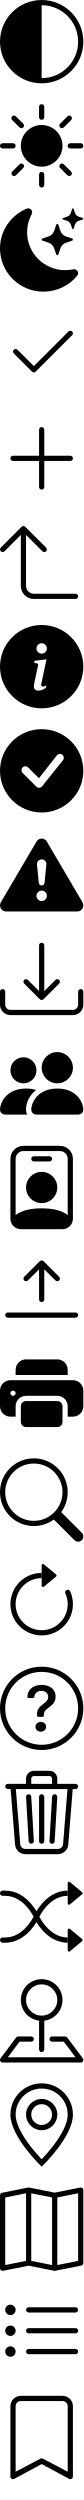
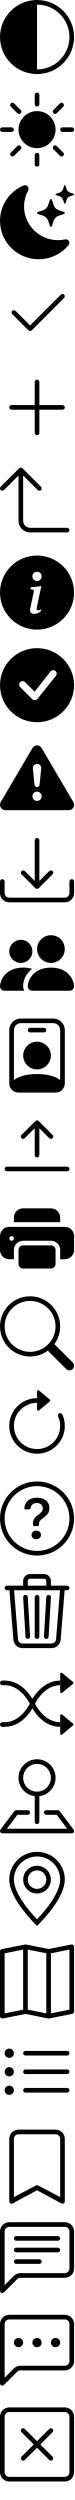
- <svg xmlns="http://www.w3.org/2000/svg" viewBox="0 0 16 480">
+ <svg xmlns="http://www.w3.org/2000/svg" viewBox="0 0 16 540">
  <defs>
    <symbol id="circle-half" viewBox="0 0 16 16">
      <path d="M8 15A7 7 0 1 0 8 1zm0 1A8 8 0 1 1 8 0a8 8 0 0 1 0 16" />
    </symbol>
    <symbol id="sun-fill" viewBox="0 0 16 16">
      <path d="M8 12a4 4 0 1 0 0-8 4 4 0 0 0 0 8M8 0a.5.5 0 0 1 .5.5v2a.5.5 0 0 1-1 0v-2A.5.5 0 0 1 8 0m0 13a.5.5 0 0 1 .5.5v2a.5.5 0 0 1-1 0v-2A.5.5 0 0 1 8 13m8-5a.5.5 0 0 1-.5.5h-2a.5.5 0 0 1 0-1h2a.5.5 0 0 1 .5.5M3 8a.5.5 0 0 1-.5.5h-2a.5.5 0 0 1 0-1h2A.5.5 0 0 1 3 8m10.657-5.657a.5.5 0 0 1 0 .707l-1.414 1.415a.5.5 0 1 1-.707-.708l1.414-1.414a.5.5 0 0 1 .707 0m-9.193 9.193a.5.5 0 0 1 0 .707L3.05 13.657a.5.5 0 0 1-.707-.707l1.414-1.414a.5.5 0 0 1 .707 0m9.193 2.121a.5.5 0 0 1-.707 0l-1.414-1.414a.5.5 0 0 1 .707-.707l1.414 1.414a.5.5 0 0 1 0 .707M4.464 4.465a.5.5 0 0 1-.707 0L2.343 3.05a.5.5 0 1 1 .707-.707l1.414 1.414a.5.5 0 0 1 0 .708" />
    </symbol>
    <symbol id="moon-stars-fill" viewBox="0 0 16 16">
      <path d="M6 .278a.77.77 0 0 1 .08.858 7.2 7.2 0 0 0-.878 3.46c0 4.021 3.278 7.277 7.318 7.277q.792-.001 1.533-.16a.79.79 0 0 1 .81.316.73.73 0 0 1-.031.893A8.35 8.35 0 0 1 8.344 16C3.734 16 0 12.286 0 7.71 0 4.266 2.114 1.312 5.124.06A.75.75 0 0 1 6 .278" />
      <path d="M10.794 3.148a.217.217 0 0 1 .412 0l.387 1.162c.173.518.579.924 1.097 1.097l1.162.387a.217.217 0 0 1 0 .412l-1.162.387a1.73 1.73 0 0 0-1.097 1.097l-.387 1.162a.217.217 0 0 1-.412 0l-.387-1.162A1.73 1.73 0 0 0 9.31 6.593l-1.162-.387a.217.217 0 0 1 0-.412l1.162-.387a1.73 1.73 0 0 0 1.097-1.097zM13.863.099a.145.145 0 0 1 .274 0l.258.774c.115.346.386.617.732.732l.774.258a.145.145 0 0 1 0 .274l-.774.258a1.16 1.16 0 0 0-.732.732l-.258.774a.145.145 0 0 1-.274 0l-.258-.774a1.16 1.16 0 0 0-.732-.732l-.774-.258a.145.145 0 0 1 0-.274l.774-.258c.346-.115.617-.386.732-.732z" />
    </symbol>
    <symbol id="check2" viewBox="0 0 16 16">
      <path d="M13.854 3.646a.5.5 0 0 1 0 .708l-7 7a.5.5 0 0 1-.708 0l-3.5-3.5a.5.5 0 1 1 .708-.708L6.5 10.293l6.646-6.647a.5.5 0 0 1 .708 0" />
    </symbol>
    <symbol id="plus-lg" viewBox="0 0 16 16">
      <path fill-rule="evenodd" d="M8 2a.5.5 0 0 1 .5.5v5h5a.5.5 0 0 1 0 1h-5v5a.5.5 0 0 1-1 0v-5h-5a.5.5 0 0 1 0-1h5v-5A.5.5 0 0 1 8 2" />
    </symbol>
    <symbol id="arrow-90deg-up" viewBox="0 0 16 16">
      <path fill-rule="evenodd" d="M4.854 1.146a.5.5 0 0 0-.708 0l-4 4a.5.5 0 1 0 .708.708L4 2.707V12.5A2.5 2.5 0 0 0 6.5 15h8a.5.5 0 0 0 0-1h-8A1.5 1.5 0 0 1 5 12.5V2.707l3.146 3.147a.5.5 0 1 0 .708-.708z" />
    </symbol>
    <symbol id="info-circle-fill" viewBox="0 0 16 16">
      <path d="M8 16A8 8 0 1 0 8 0a8 8 0 0 0 0 16m.93-9.412-1 4.705c-.07.34.029.533.304.533.194 0 .487-.07.686-.246l-.088.416c-.287.346-.92.598-1.465.598-.703 0-1.002-.422-.808-1.319l.738-3.468c.064-.293.006-.399-.287-.47l-.451-.081.082-.381 2.29-.287zM8 5.5a1 1 0 1 1 0-2 1 1 0 0 1 0 2" />
    </symbol>
    <symbol id="check-circle-fill" viewBox="0 0 16 16">
      <path d="M16 8A8 8 0 1 1 0 8a8 8 0 0 1 16 0m-3.97-3.03a.75.75 0 0 0-1.08.022L7.477 9.417 5.384 7.323a.75.75 0 0 0-1.06 1.06L6.97 11.03a.75.75 0 0 0 1.079-.02l3.992-4.99a.75.75 0 0 0-.01-1.05z" />
    </symbol>
    <symbol id="exclamation-triangle-fill" viewBox="0 0 16 16">
      <path d="M8.982 1.566a1.13 1.13 0 0 0-1.96 0L.165 13.233c-.457.778.091 1.767.98 1.767h13.713c.889 0 1.438-.99.98-1.767zM8 5c.535 0 .954.462.9.995l-.35 3.507a.552.552 0 0 1-1.1 0L7.1 5.995A.905.905 0 0 1 8 5m.002 6a1 1 0 1 1 0 2 1 1 0 0 1 0-2" />
    </symbol>
    <symbol id="download" viewBox="0 0 16 16">
      <path d="M.5 9.9a.5.5 0 0 1 .5.5v2.5a1 1 0 0 0 1 1h12a1 1 0 0 0 1-1v-2.5a.5.5 0 0 1 1 0v2.5a2 2 0 0 1-2 2H2a2 2 0 0 1-2-2v-2.5a.5.5 0 0 1 .5-.5" />
      <path d="M7.646 11.854a.5.5 0 0 0 .708 0l3-3a.5.5 0 0 0-.708-.708L8.5 10.293V1.5a.5.5 0 0 0-1 0v8.793L5.354 8.146a.5.5 0 1 0-.708.708z" />
    </symbol>
    <symbol id="people-fill" viewBox="0 0 16 16">
      <path d="M7 14s-1 0-1-1 1-4 5-4 5 3 5 4-1 1-1 1zm4-6a3 3 0 1 0 0-6 3 3 0 0 0 0 6m-5.784 6A2.24 2.24 0 0 1 5 13c0-1.355.68-2.75 1.936-3.72A6.3 6.3 0 0 0 5 9c-4 0-5 3-5 4s1 1 1 1zM4.5 8a2.5 2.5 0 1 0 0-5 2.5 2.5 0 0 0 0 5" />
    </symbol>
    <symbol id="person-badge" viewBox="0 0 16 16">
      <path d="M6.5 2a.5.5 0 0 0 0 1h3a.5.5 0 0 0 0-1zM11 8a3 3 0 1 1-6 0 3 3 0 0 1 6 0" />
      <path d="M4.5 0A2.5 2.5 0 0 0 2 2.5V14a2 2 0 0 0 2 2h8a2 2 0 0 0 2-2V2.5A2.5 2.5 0 0 0 11.5 0zM3 2.5A1.5 1.5 0 0 1 4.5 1h7A1.5 1.5 0 0 1 13 2.5v10.795a4.2 4.2 0 0 0-.776-.492C11.392 12.387 10.063 12 8 12s-3.392.387-4.224.803a4.2 4.2 0 0 0-.776.492z" />
    </symbol>
    <symbol id="arrow-bar-up" viewBox="0 0 16 16">
      <path fill-rule="evenodd" d="M8 10a.5.5 0 0 0 .5-.5V3.707l2.146 2.147a.5.5 0 0 0 .708-.708l-3-3a.5.5 0 0 0-.708 0l-3 3a.5.5 0 1 0 .708.708L7.5 3.707V9.5a.5.5 0 0 0 .5.5m-7 2.5a.5.5 0 0 1 .5-.5h13a.5.5 0 0 1 0 1h-13a.5.5 0 0 1-.5-.5" />
    </symbol>
    <symbol id="printer-fill" viewBox="0 0 16 16">
      <path d="M5 1a2 2 0 0 0-2 2v1h10V3a2 2 0 0 0-2-2zm6 8H5a1 1 0 0 0-1 1v3a1 1 0 0 0 1 1h6a1 1 0 0 0 1-1v-3a1 1 0 0 0-1-1" />
      <path d="M0 7a2 2 0 0 1 2-2h12a2 2 0 0 1 2 2v3a2 2 0 0 1-2 2h-1v-2a2 2 0 0 0-2-2H5a2 2 0 0 0-2 2v2H2a2 2 0 0 1-2-2zm2.5 1a.5.5 0 1 0 0-1 .5.5 0 0 0 0 1" />
    </symbol>
    <symbol id="search" viewBox="0 0 16 16">
      <path d="M11.742 10.344a6.5 6.5 0 1 0-1.397 1.398h-.001q.044.06.098.115l3.85 3.85a1 1 0 0 0 1.415-1.414l-3.85-3.85a1 1 0 0 0-.115-.1zM12 6.5a5.5 5.5 0 1 1-11 0 5.5 5.5 0 0 1 11 0" />
    </symbol>
    <symbol id="arrow-clockwise" viewBox="0 0 16 16">
      <path fill-rule="evenodd" d="M8 3a5 5 0 1 0 4.546 2.914.5.5 0 0 1 .908-.417A6 6 0 1 1 8 2z" />
      <path d="M8 4.466V.534a.25.25 0 0 1 .41-.192l2.36 1.966c.12.1.12.284 0 .384L8.41 4.658A.25.25 0 0 1 8 4.466" />
    </symbol>
    <symbol id="question-circle" viewBox="0 0 16 16">
      <path d="M8 15A7 7 0 1 1 8 1a7 7 0 0 1 0 14m0 1A8 8 0 1 0 8 0a8 8 0 0 0 0 16" />
      <path d="M5.255 5.786a.237.237 0 0 0 .241.247h.825c.138 0 .248-.113.266-.25.09-.656.54-1.134 1.342-1.134.686 0 1.314.343 1.314 1.168 0 .635-.374.927-.965 1.371-.673.489-1.206 1.06-1.168 1.987l.003.217a.25.25 0 0 0 .25.246h.811a.25.25 0 0 0 .25-.25v-.105c0-.718.273-.927 1.01-1.486.609-.463 1.244-.977 1.244-2.056 0-1.511-1.276-2.241-2.673-2.241-1.267 0-2.655.59-2.75 2.286m1.557 5.763c0 .533.425.927 1.01.927.609 0 1.028-.394 1.028-.927 0-.552-.42-.94-1.029-.94-.584 0-1.009.388-1.009.94" />
    </symbol>
    <symbol id="trash3" viewBox="0 0 16 16">
      <path d="M6.5 1h3a.5.5 0 0 1 .5.5v1H6v-1a.5.5 0 0 1 .5-.5M11 2.5v-1A1.5 1.5 0 0 0 9.5 0h-3A1.5 1.5 0 0 0 5 1.5v1H1.5a.5.5 0 0 0 0 1h.538l.853 10.66A2 2 0 0 0 4.885 16h6.23a2 2 0 0 0 1.994-1.84l.853-10.66h.538a.5.5 0 0 0 0-1zm1.958 1-.846 10.58a1 1 0 0 1-.997.92h-6.23a1 1 0 0 1-.997-.92L3.042 3.5zm-7.487 1a.5.5 0 0 1 .528.47l.5 8.5a.5.5 0 0 1-.998.06L5 5.03a.5.5 0 0 1 .47-.53Zm5.058 0a.5.5 0 0 1 .47.53l-.5 8.5a.5.5 0 1 1-.998-.06l.5-8.5a.5.5 0 0 1 .528-.47M8 4.5a.5.5 0 0 1 .5.5v8.5a.5.5 0 0 1-1 0V5a.5.5 0 0 1 .5-.5" />
    </symbol>
    <symbol id="shuffle" viewBox="0 0 16 16">
      <path fill-rule="evenodd" d="M0 3.5A.5.5 0 0 1 .5 3H1c2.202 0 3.827 1.24 4.874 2.418.49.552.865 1.102 1.126 1.532.26-.43.636-.98 1.126-1.532C9.173 4.24 10.798 3 13 3v1c-1.798 0-3.173 1.01-4.126 2.082A9.6 9.6 0 0 0 7.556 8a9.6 9.6 0 0 0 1.317 1.918C9.828 10.99 11.204 12 13 12v1c-2.202 0-3.827-1.24-4.874-2.418A10.6 10.6 0 0 1 7 9.05c-.26.43-.636.98-1.126 1.532C4.827 11.76 3.202 13 1 13H.5a.5.5 0 0 1 0-1H1c1.798 0 3.173-1.01 4.126-2.082A9.6 9.6 0 0 0 6.444 8a9.6 9.6 0 0 0-1.317-1.918C4.172 5.01 2.796 4 1 4H.5a.5.5 0 0 1-.5-.5" />
      <path d="M13 5.466V1.534a.25.25 0 0 1 .41-.192l2.36 1.966c.12.1.12.284 0 .384l-2.36 1.966a.25.25 0 0 1-.41-.192m0 9v-3.932a.25.25 0 0 1 .41-.192l2.36 1.966c.12.1.12.284 0 .384l-2.36 1.966a.25.25 0 0 1-.41-.192" />
    </symbol>
    <symbol id="pin-map" viewBox="0 0 16 16">
      <path fill-rule="evenodd" d="M3.1 11.2a.5.5 0 0 1 .4-.2H6a.5.5 0 0 1 0 1H3.75L1.5 15h13l-2.25-3H10a.5.5 0 0 1 0-1h2.5a.5.5 0 0 1 .4.2l3 4a.5.5 0 0 1-.4.8H.5a.5.5 0 0 1-.4-.8z" />
      <path fill-rule="evenodd" d="M8 1a3 3 0 1 0 0 6 3 3 0 0 0 0-6M4 4a4 4 0 1 1 4.5 3.969V13.5a.5.5 0 0 1-1 0V7.97A4 4 0 0 1 4 3.999z" />
    </symbol>
    <symbol id="geo-alt" viewBox="0 0 16 16">
      <path d="M12.166 8.94c-.524 1.062-1.234 2.12-1.96 3.07A32 32 0 0 1 8 14.58a32 32 0 0 1-2.206-2.57c-.726-.95-1.436-2.008-1.96-3.07C3.304 7.867 3 6.862 3 6a5 5 0 0 1 10 0c0 .862-.305 1.867-.834 2.94M8 16s6-5.686 6-10A6 6 0 0 0 2 6c0 4.314 6 10 6 10" />
      <path d="M8 8a2 2 0 1 1 0-4 2 2 0 0 1 0 4m0 1a3 3 0 1 0 0-6 3 3 0 0 0 0 6" />
    </symbol>
    <symbol id="map" viewBox="0 0 16 16">
      <path fill-rule="evenodd" d="M15.817.113A.5.5 0 0 1 16 .5v14a.5.5 0 0 1-.402.49l-5 1a.5.5 0 0 1-.196 0L5.5 15.01l-4.902.98A.5.5 0 0 1 0 15.5v-14a.5.5 0 0 1 .402-.49l5-1a.5.5 0 0 1 .196 0L10.5.99l4.902-.98a.5.5 0 0 1 .415.103M10 1.91l-4-.8v12.98l4 .8zm1 12.98 4-.8V1.11l-4 .8zm-6-.8V1.11l-4 .8v12.98z" />
    </symbol>
    <symbol id="list-ul" viewBox="0 0 16 16">
      <path fill-rule="evenodd" d="M5 11.5a.5.5 0 0 1 .5-.5h9a.5.5 0 0 1 0 1h-9a.5.5 0 0 1-.5-.5m0-4a.5.5 0 0 1 .5-.5h9a.5.5 0 0 1 0 1h-9a.5.5 0 0 1-.5-.5m0-4a.5.5 0 0 1 .5-.5h9a.5.5 0 0 1 0 1h-9a.5.5 0 0 1-.5-.5m-3 1a1 1 0 1 0 0-2 1 1 0 0 0 0 2m0 4a1 1 0 1 0 0-2 1 1 0 0 0 0 2m0 4a1 1 0 1 0 0-2 1 1 0 0 0 0 2" />
    </symbol>
    <symbol id="bookmark" viewBox="0 0 16 16">
      <path d="M2 2a2 2 0 0 1 2-2h8a2 2 0 0 1 2 2v13.5a.5.5 0 0 1-.777.416L8 13.101l-5.223 2.815A.5.5 0 0 1 2 15.5zm2-1a1 1 0 0 0-1 1v12.566l4.723-2.482a.5.5 0 0 1 .554 0L13 14.566V2a1 1 0 0 0-1-1z" />
    </symbol>
+     <symbol id="chat-left-text" viewBox="0 0 16 16">
+       <path d="M14 1a1 1 0 0 1 1 1v8a1 1 0 0 1-1 1H4.414A2 2 0 0 0 3 11.586l-2 2V2a1 1 0 0 1 1-1zM2 0a2 2 0 0 0-2 2v12.793a.5.5 0 0 0 .854.353l2.853-2.853A1 1 0 0 1 4.414 12H14a2 2 0 0 0 2-2V2a2 2 0 0 0-2-2z" />
+       <path d="M3 3.5a.5.5 0 0 1 .5-.5h9a.5.5 0 0 1 0 1h-9a.5.5 0 0 1-.5-.5M3 6a.5.5 0 0 1 .5-.5h9a.5.5 0 0 1 0 1h-9A.5.5 0 0 1 3 6m0 2.5a.5.5 0 0 1 .5-.5h5a.5.5 0 0 1 0 1h-5a.5.5 0 0 1-.5-.5" />
+     </symbol>
+     <symbol id="chat-left-dots" viewBox="0 0 16 16">
+       <path d="M14 1a1 1 0 0 1 1 1v8a1 1 0 0 1-1 1H4.414A2 2 0 0 0 3 11.586l-2 2V2a1 1 0 0 1 1-1zM2 0a2 2 0 0 0-2 2v12.793a.5.5 0 0 0 .854.353l2.853-2.853A1 1 0 0 1 4.414 12H14a2 2 0 0 0 2-2V2a2 2 0 0 0-2-2z" />
+       <path d="M5 6a1 1 0 1 1-2 0 1 1 0 0 1 2 0m4 0a1 1 0 1 1-2 0 1 1 0 0 1 2 0m4 0a1 1 0 1 1-2 0 1 1 0 0 1 2 0" />
+     </symbol>
+     <symbol id="x-square" viewBox="0 0 16 16">
+       <path d="M14 1a1 1 0 0 1 1 1v12a1 1 0 0 1-1 1H2a1 1 0 0 1-1-1V2a1 1 0 0 1 1-1zM2 0a2 2 0 0 0-2 2v12a2 2 0 0 0 2 2h12a2 2 0 0 0 2-2V2a2 2 0 0 0-2-2z" />
+       <path d="M4.646 4.646a.5.5 0 0 1 .708 0L8 7.293l2.646-2.647a.5.5 0 0 1 .708.708L8.707 8l2.647 2.646a.5.5 0 0 1-.708.708L8 8.707l-2.646 2.647a.5.5 0 0 1-.708-.708L7.293 8 4.646 5.354a.5.5 0 0 1 0-.708" />
+     </symbol>
  </defs>
  <use href="#circle-half" x="0" y="0" width="16" height="16" />
  <use href="#sun-fill" x="0" y="20" width="16" height="16" />
  <use href="#moon-stars-fill" x="0" y="40" width="16" height="16" />
  <use href="#check2" x="0" y="60" width="16" height="16" />
  <use href="#plus-lg" x="0" y="80" width="16" height="16" />
  <use href="#arrow-90deg-up" x="0" y="100" width="16" height="16" />
  <use href="#info-circle-fill" x="0" y="120" width="16" height="16" />
  <use href="#check-circle-fill" x="0" y="140" width="16" height="16" />
  <use href="#exclamation-triangle-fill" x="0" y="160" width="16" height="16" />
  <use href="#download" x="0" y="180" width="16" height="16" />
  <use href="#people-fill" x="0" y="200" width="16" height="16" />
  <use href="#person-badge" x="0" y="220" width="16" height="16" />
  <use href="#arrow-bar-up" x="0" y="240" width="16" height="16" />
  <use href="#printer-fill" x="0" y="260" width="16" height="16" />
  <use href="#search" x="0" y="280" width="16" height="16" />
  <use href="#arrow-clockwise" x="0" y="300" width="16" height="16" />
  <use href="#question-circle" x="0" y="320" width="16" height="16" />
  <use href="#trash3" x="0" y="340" width="16" height="16" />
  <use href="#shuffle" x="0" y="360" width="16" height="16" />
  <use href="#pin-map" x="0" y="380" width="16" height="16" />
  <use href="#geo-alt" x="0" y="400" width="16" height="16" />
  <use href="#map" x="0" y="420" width="16" height="16" />
  <use href="#list-ul" x="0" y="440" width="16" height="16" />
  <use href="#bookmark" x="0" y="460" width="16" height="16" />
+   <use href="#chat-left-text" x="0" y="480" width="16" height="16" />
+   <use href="#chat-left-dots" x="0" y="500" width="16" height="16" />
+   <use href="#x-square" x="0" y="520" width="16" height="16" />
</svg>
